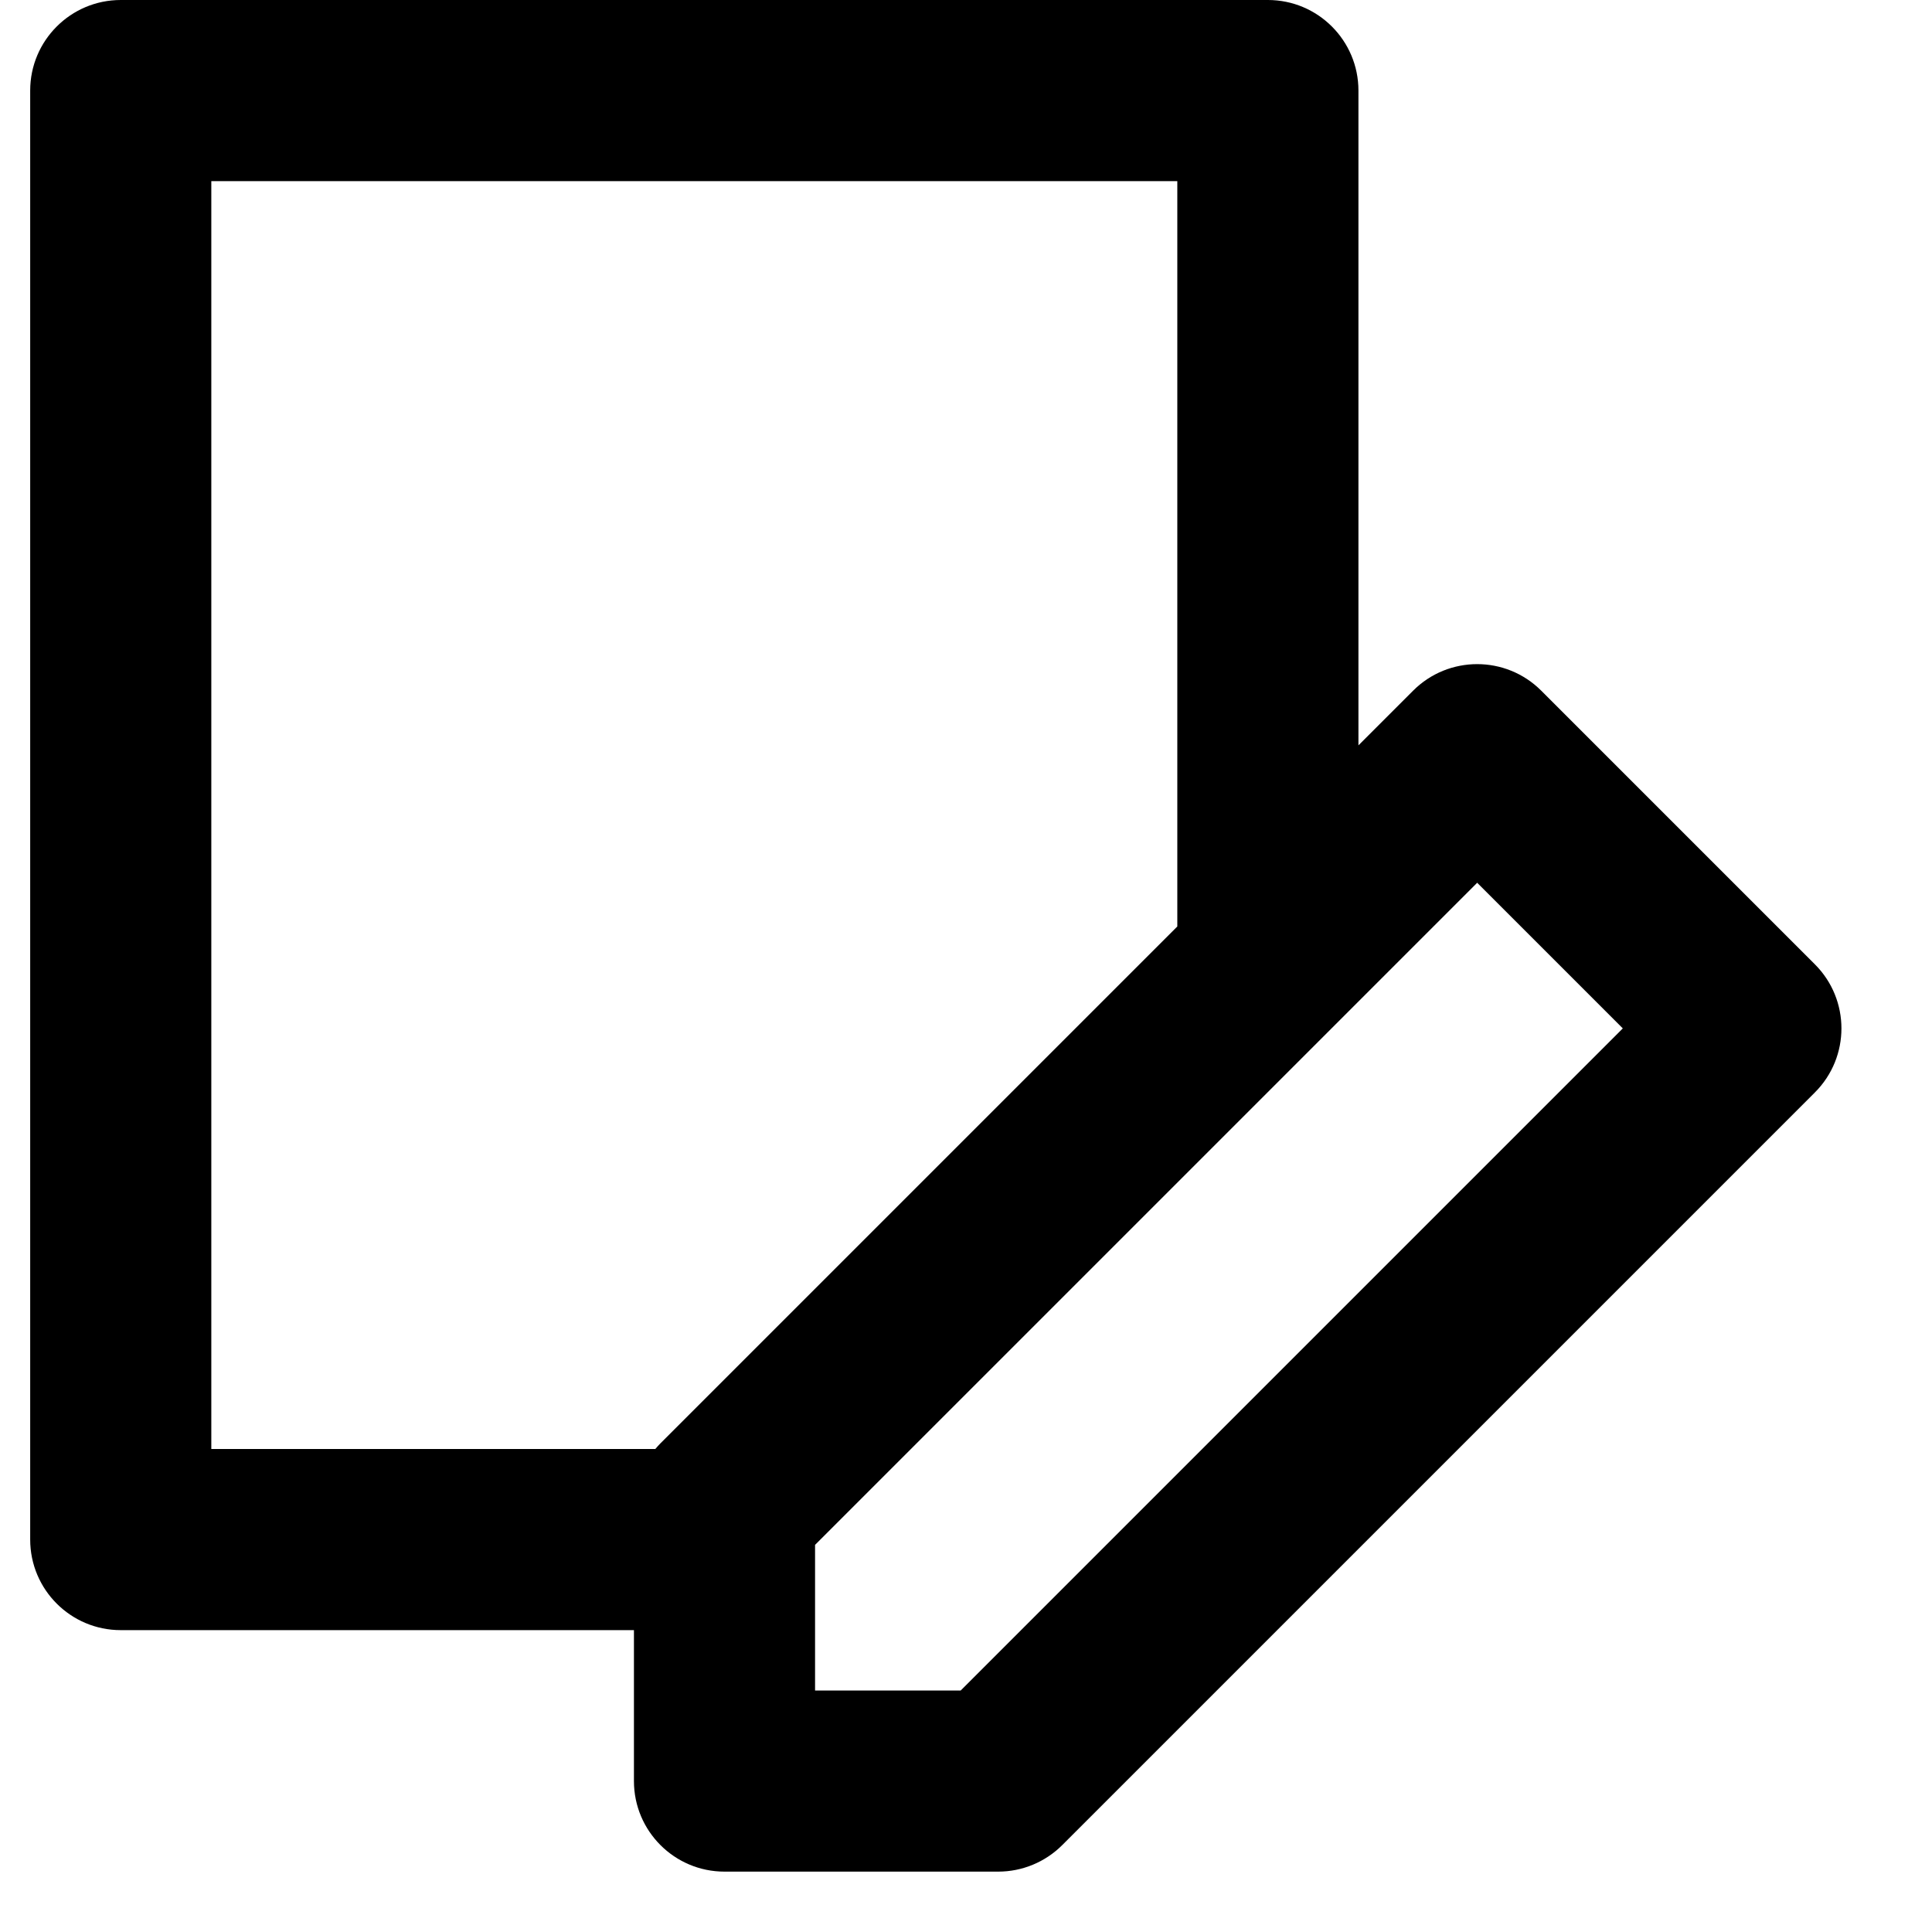
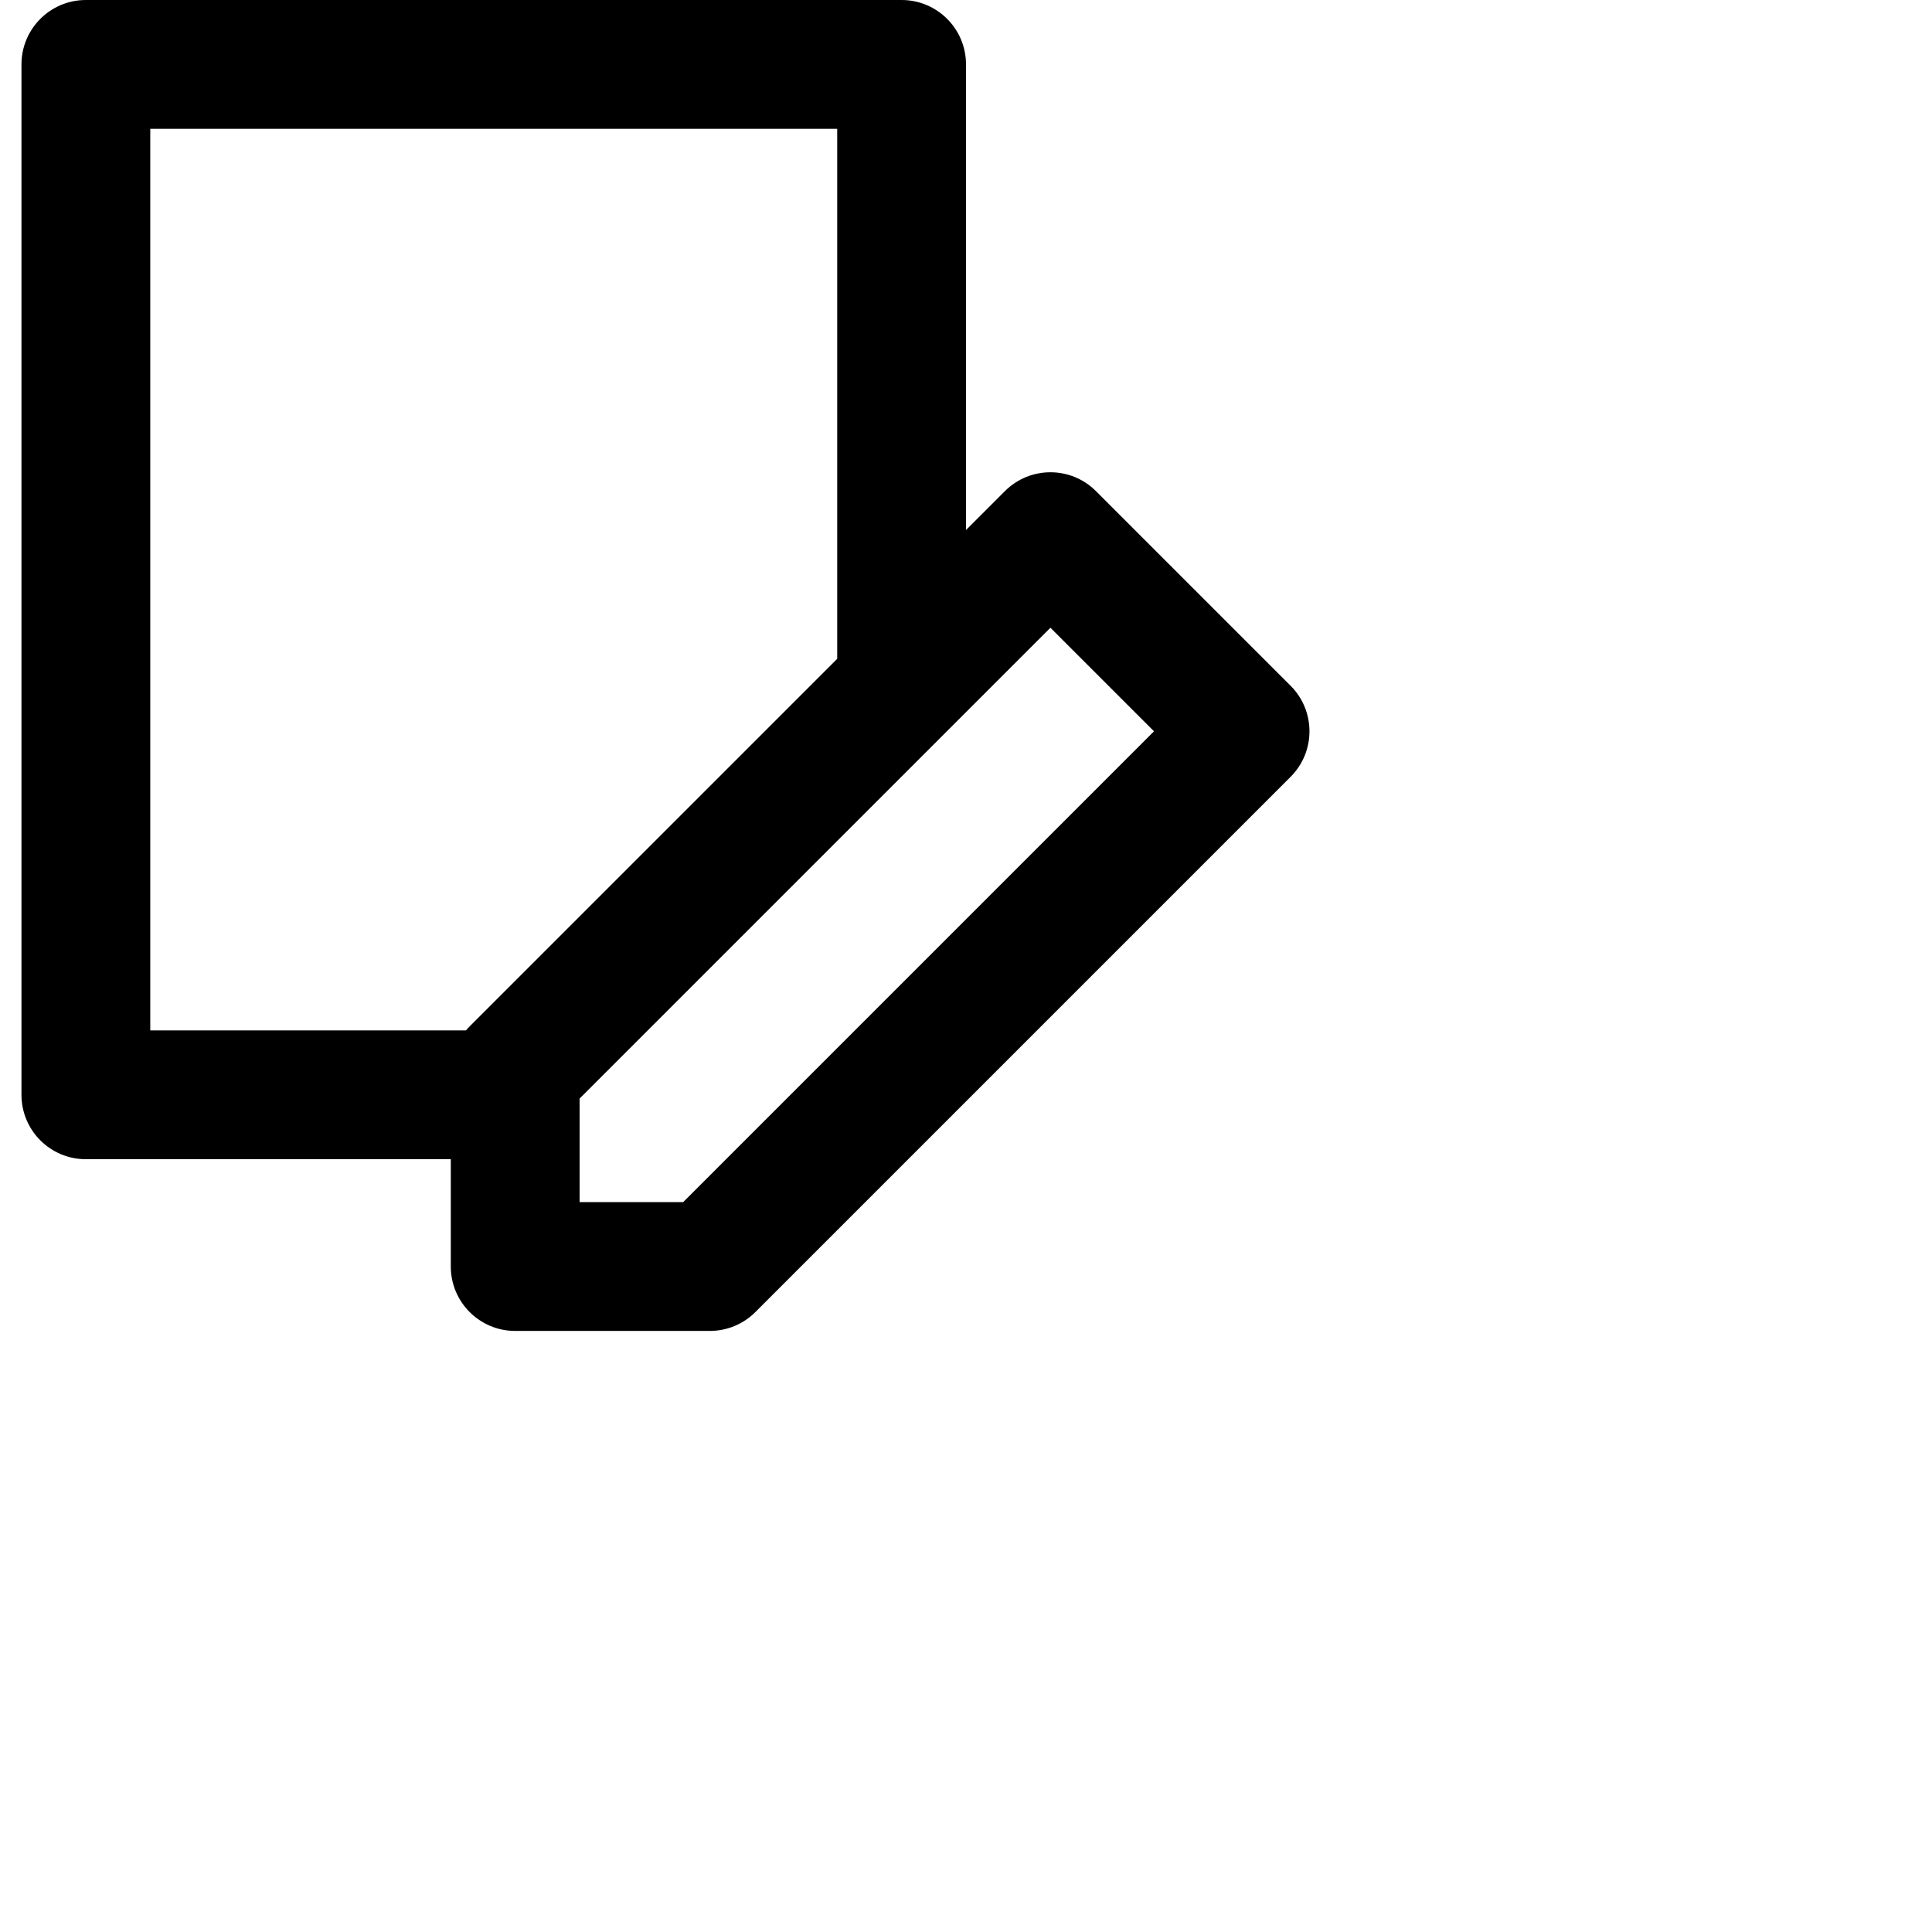
- <svg xmlns="http://www.w3.org/2000/svg" fill="#000000" height="32px" width="32px" version="1.1" id="Capa_1" viewBox="0 0 320 320" xml:space="preserve">
+ <svg xmlns="http://www.w3.org/2000/svg" fill="#000000" height="32px" width="32px" version="1.1" id="Capa_1" viewBox="0 0 450 450" xml:space="preserve">
  <path d="M300.606,159.727l-45.333-45.333c-5.857-5.858-15.355-5.858-21.213,0L225,123.454V15c0-8.284-6.716-15-15-15H20  C11.716,0,5,6.716,5,15v240.002c0,8.284,6.716,15,15,15h85V295c0,8.284,6.716,15,15,15h45.333c3.979,0,7.794-1.581,10.607-4.394  l124.667-124.667C306.465,175.081,306.465,165.585,300.606,159.727z M35,30h160v123.454l-85.606,85.605  c-0.302,0.301-0.581,0.619-0.854,0.942H35V30z M159.12,280H135v-24.121l109.667-109.666l24.12,24.12L159.12,280z" />
</svg>
